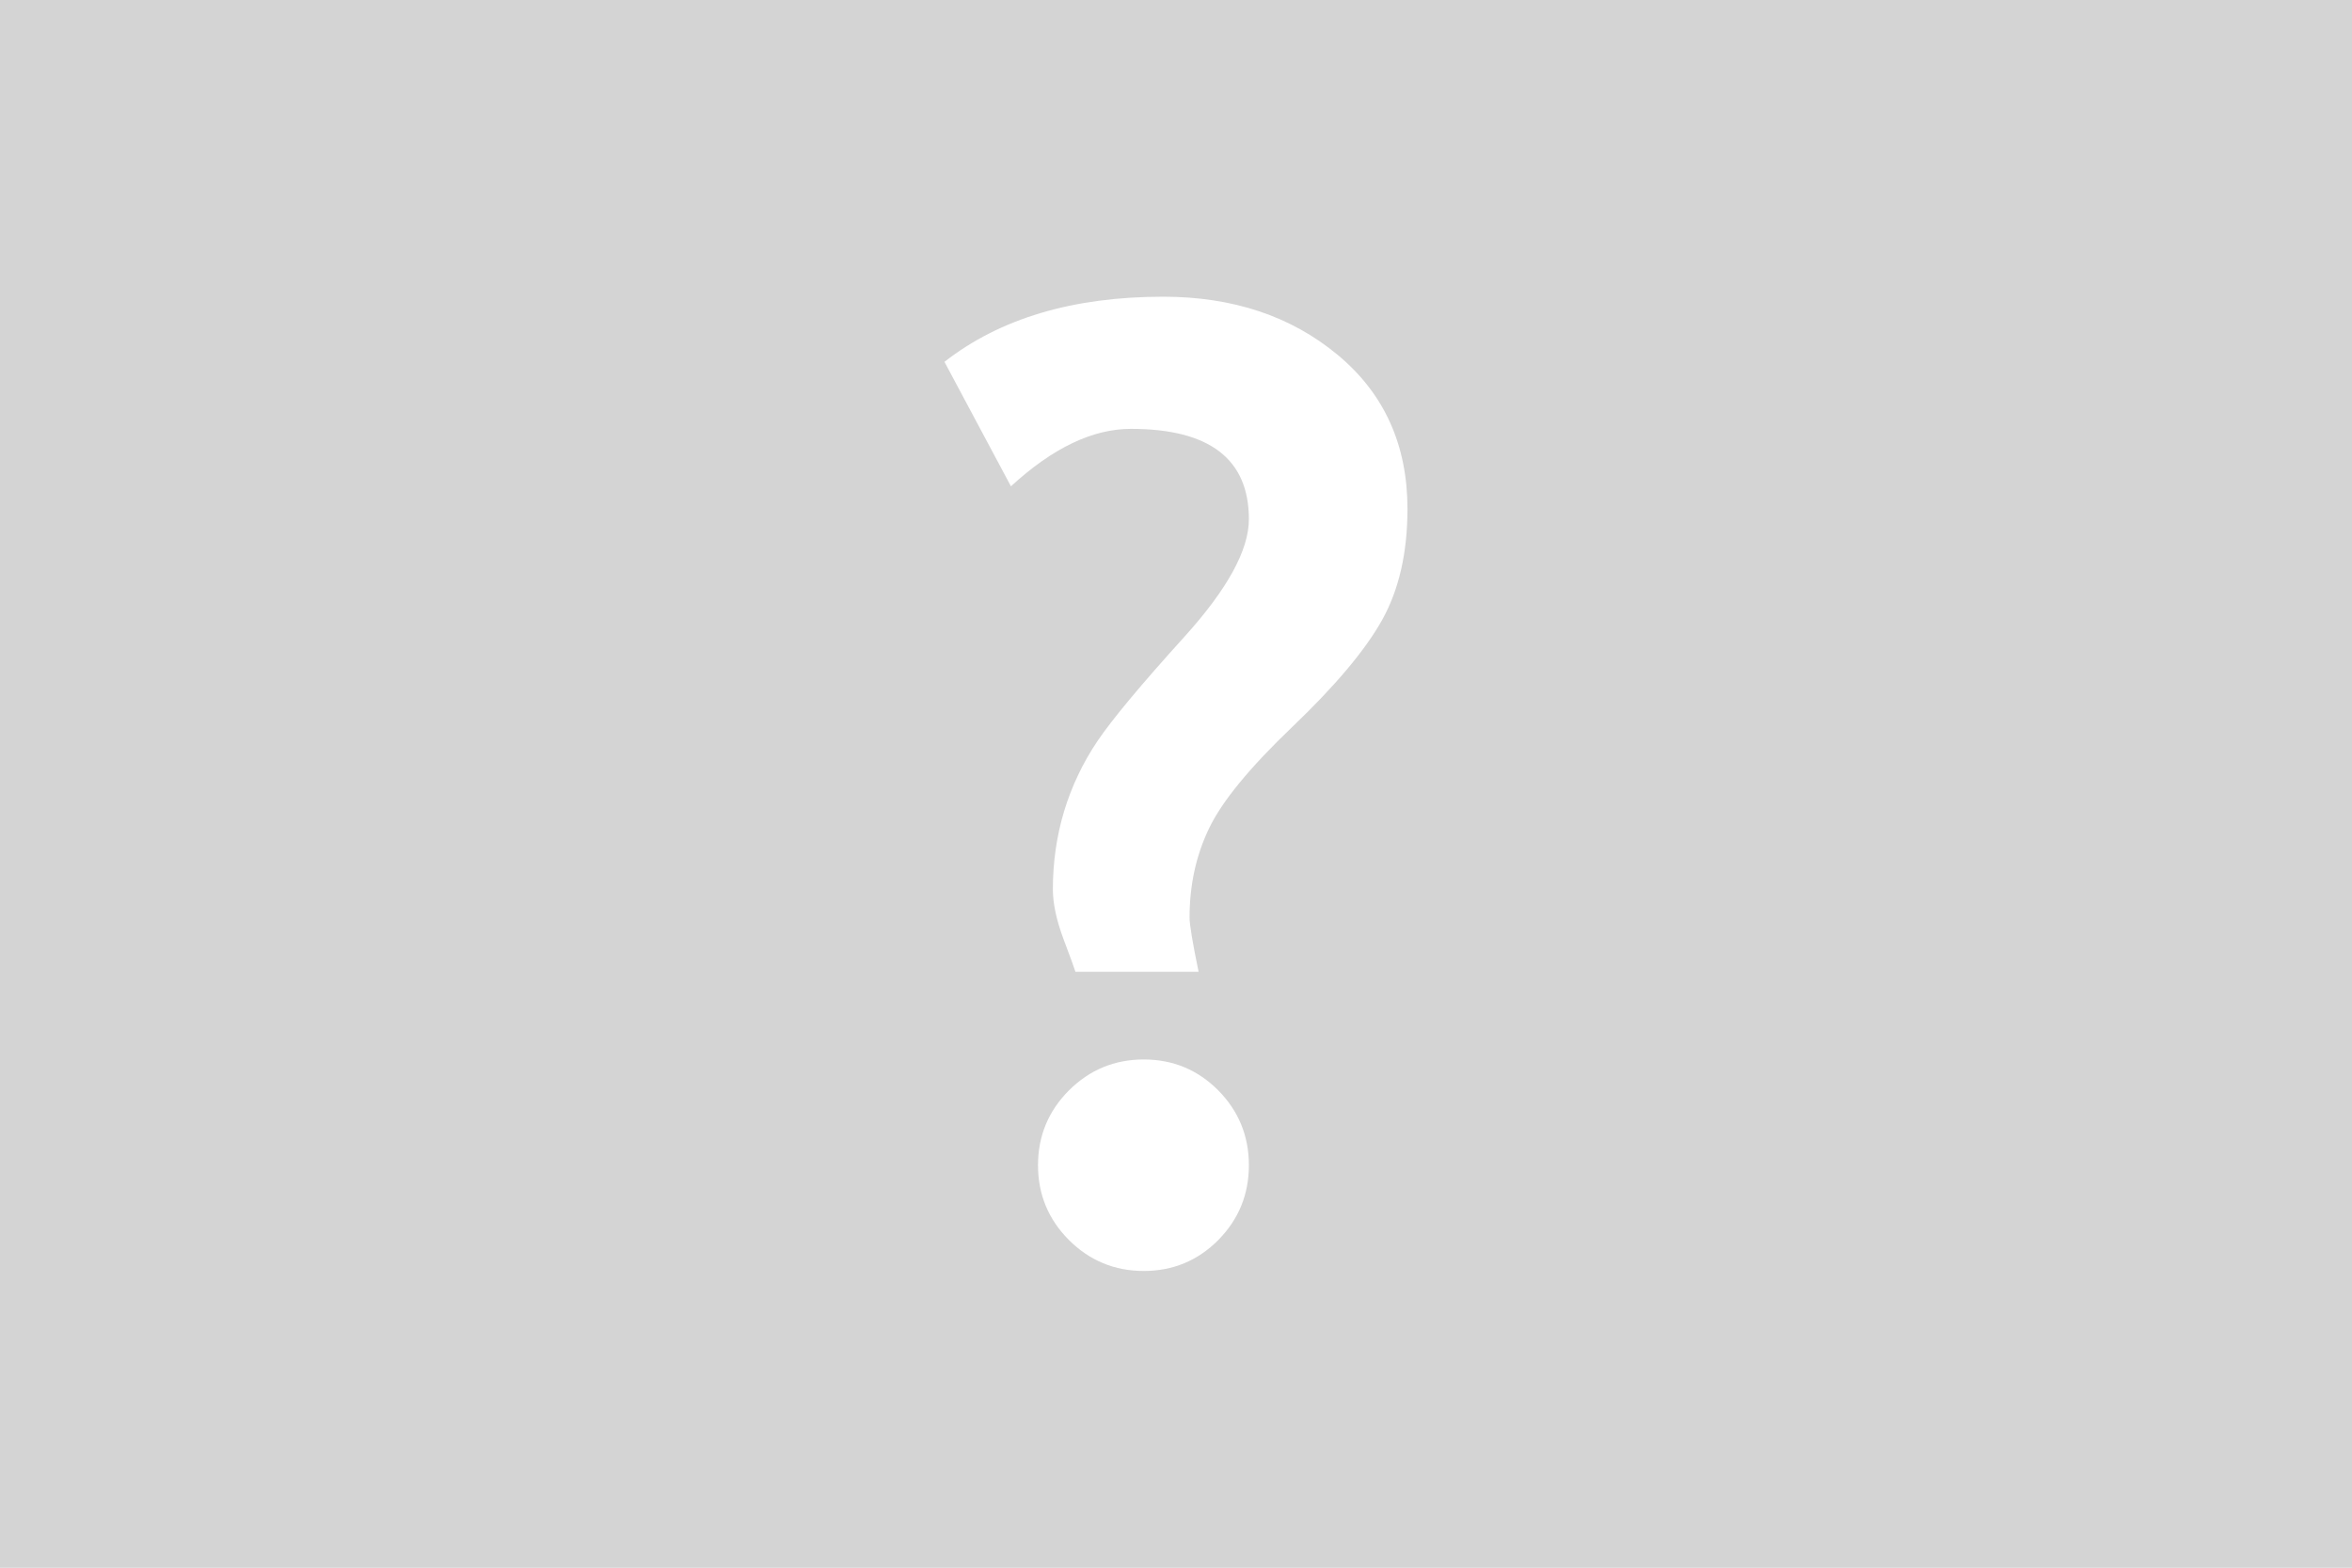
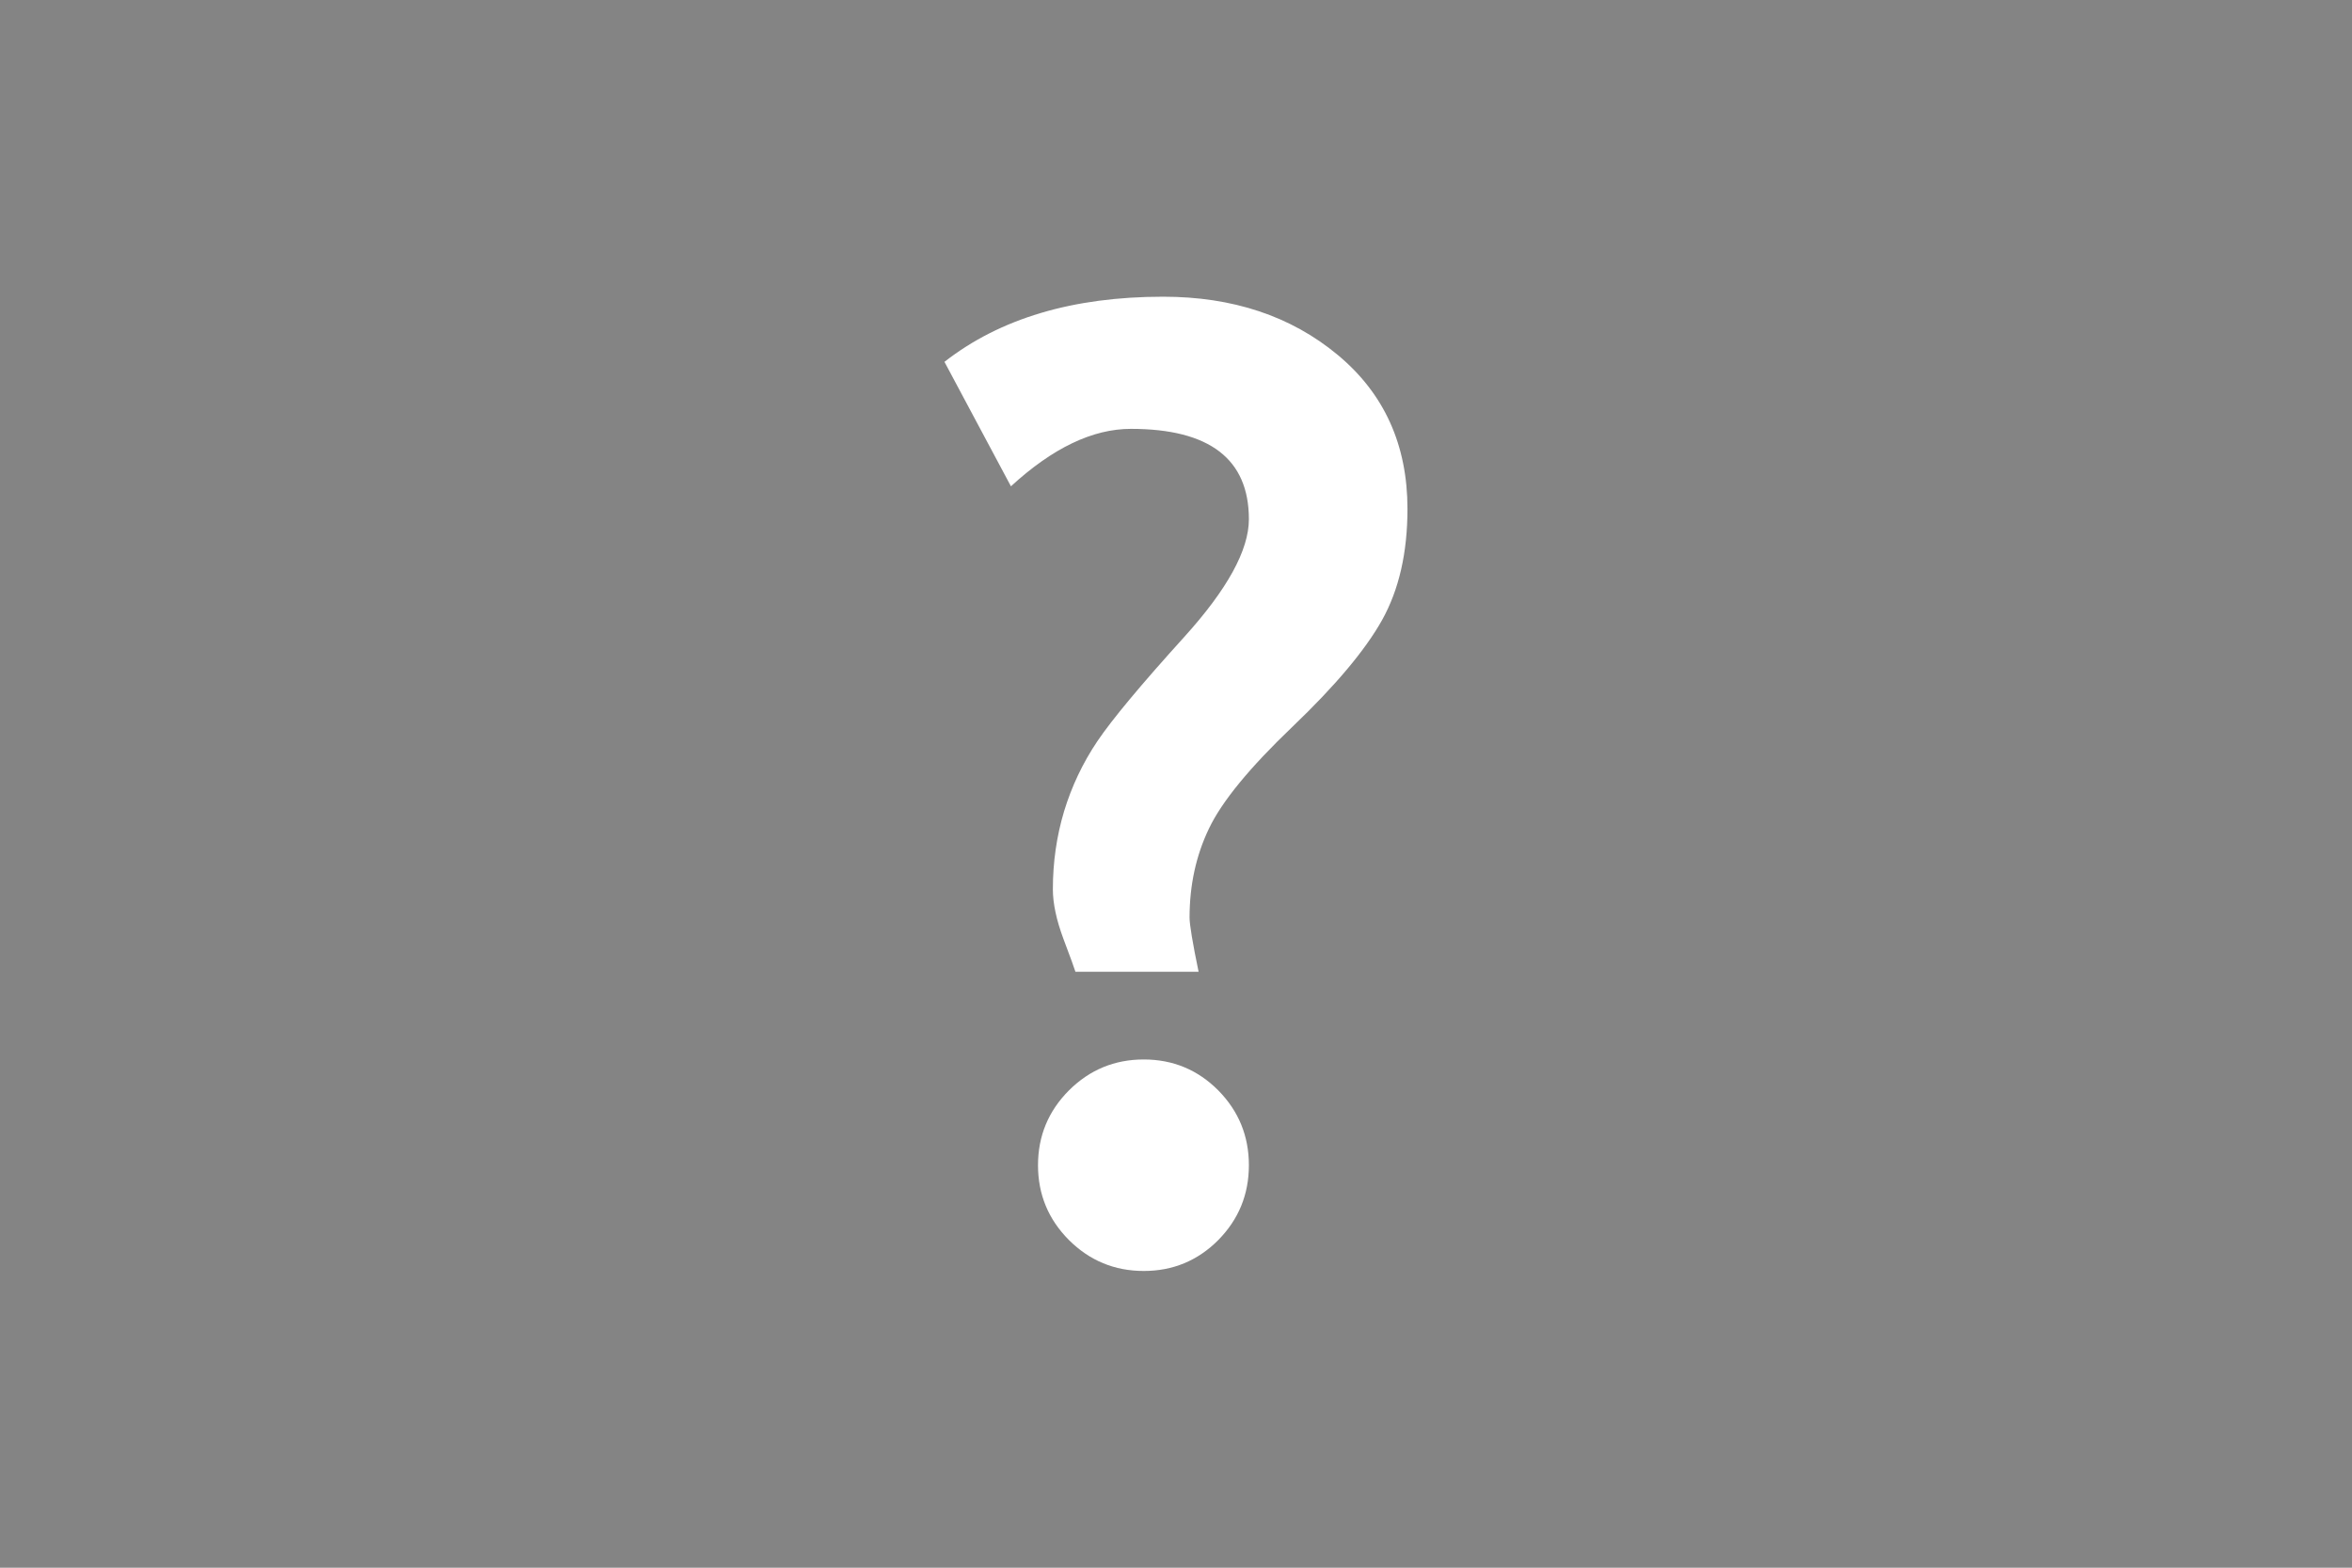
<svg xmlns="http://www.w3.org/2000/svg" version="1.0" width="225" height="150" id="svg2">
  <defs id="defs5" />
-   <rect x="0" y="0" width="225" height="150" style="fill:#d4d4d4" id="rect1310" />
+   <rect x="0" y="0" width="225" height="150" style="fill:#848484" id="rect1310" />
  <path d="M 64.256,62.075 L 63.137,62.075 C 63.129,62.048 63.093,61.948 63.028,61.776 C 62.964,61.604 62.932,61.454 62.932,61.325 C 62.932,61.079 62.966,60.843 63.034,60.616 C 63.103,60.39 63.203,60.178 63.336,59.98 C 63.469,59.783 63.731,59.468 64.124,59.034 C 64.517,58.6 64.713,58.243 64.713,57.962 C 64.713,57.415 64.355,57.141 63.641,57.141 C 63.293,57.141 62.93,57.315 62.551,57.663 L 61.947,56.532 C 62.451,56.138 63.113,55.94 63.934,55.94 C 64.566,55.94 65.095,56.116 65.519,56.468 C 65.942,56.819 66.154,57.286 66.154,57.868 C 66.154,58.266 66.077,58.603 65.923,58.879 C 65.769,59.154 65.497,59.477 65.108,59.849 C 64.72,60.22 64.467,60.528 64.35,60.774 C 64.232,61.02 64.174,61.29 64.174,61.583 C 64.174,61.645 64.201,61.809 64.256,62.075 L 64.256,62.075 z M 63.758,62.872 C 64.023,62.872 64.249,62.966 64.435,63.153 C 64.62,63.341 64.713,63.567 64.713,63.833 C 64.713,64.099 64.62,64.325 64.435,64.513 C 64.249,64.7 64.023,64.794 63.758,64.794 C 63.492,64.794 63.266,64.7 63.078,64.513 C 62.891,64.325 62.797,64.099 62.797,63.833 C 62.797,63.567 62.891,63.341 63.078,63.153 C 63.266,62.966 63.492,62.872 63.758,62.872 L 63.758,62.872 z " transform="matrix(10.52848,0,0,10.52848,-561.8574,-560.5734)" style="font-size:12px;font-style:normal;font-variant:normal;font-weight:bold;font-stretch:normal;text-align:start;line-height:125%;writing-mode:lr-tb;text-anchor:start;fill:white;font-family:Trebuchet MS" id="flowRoot1875" />
</svg>
